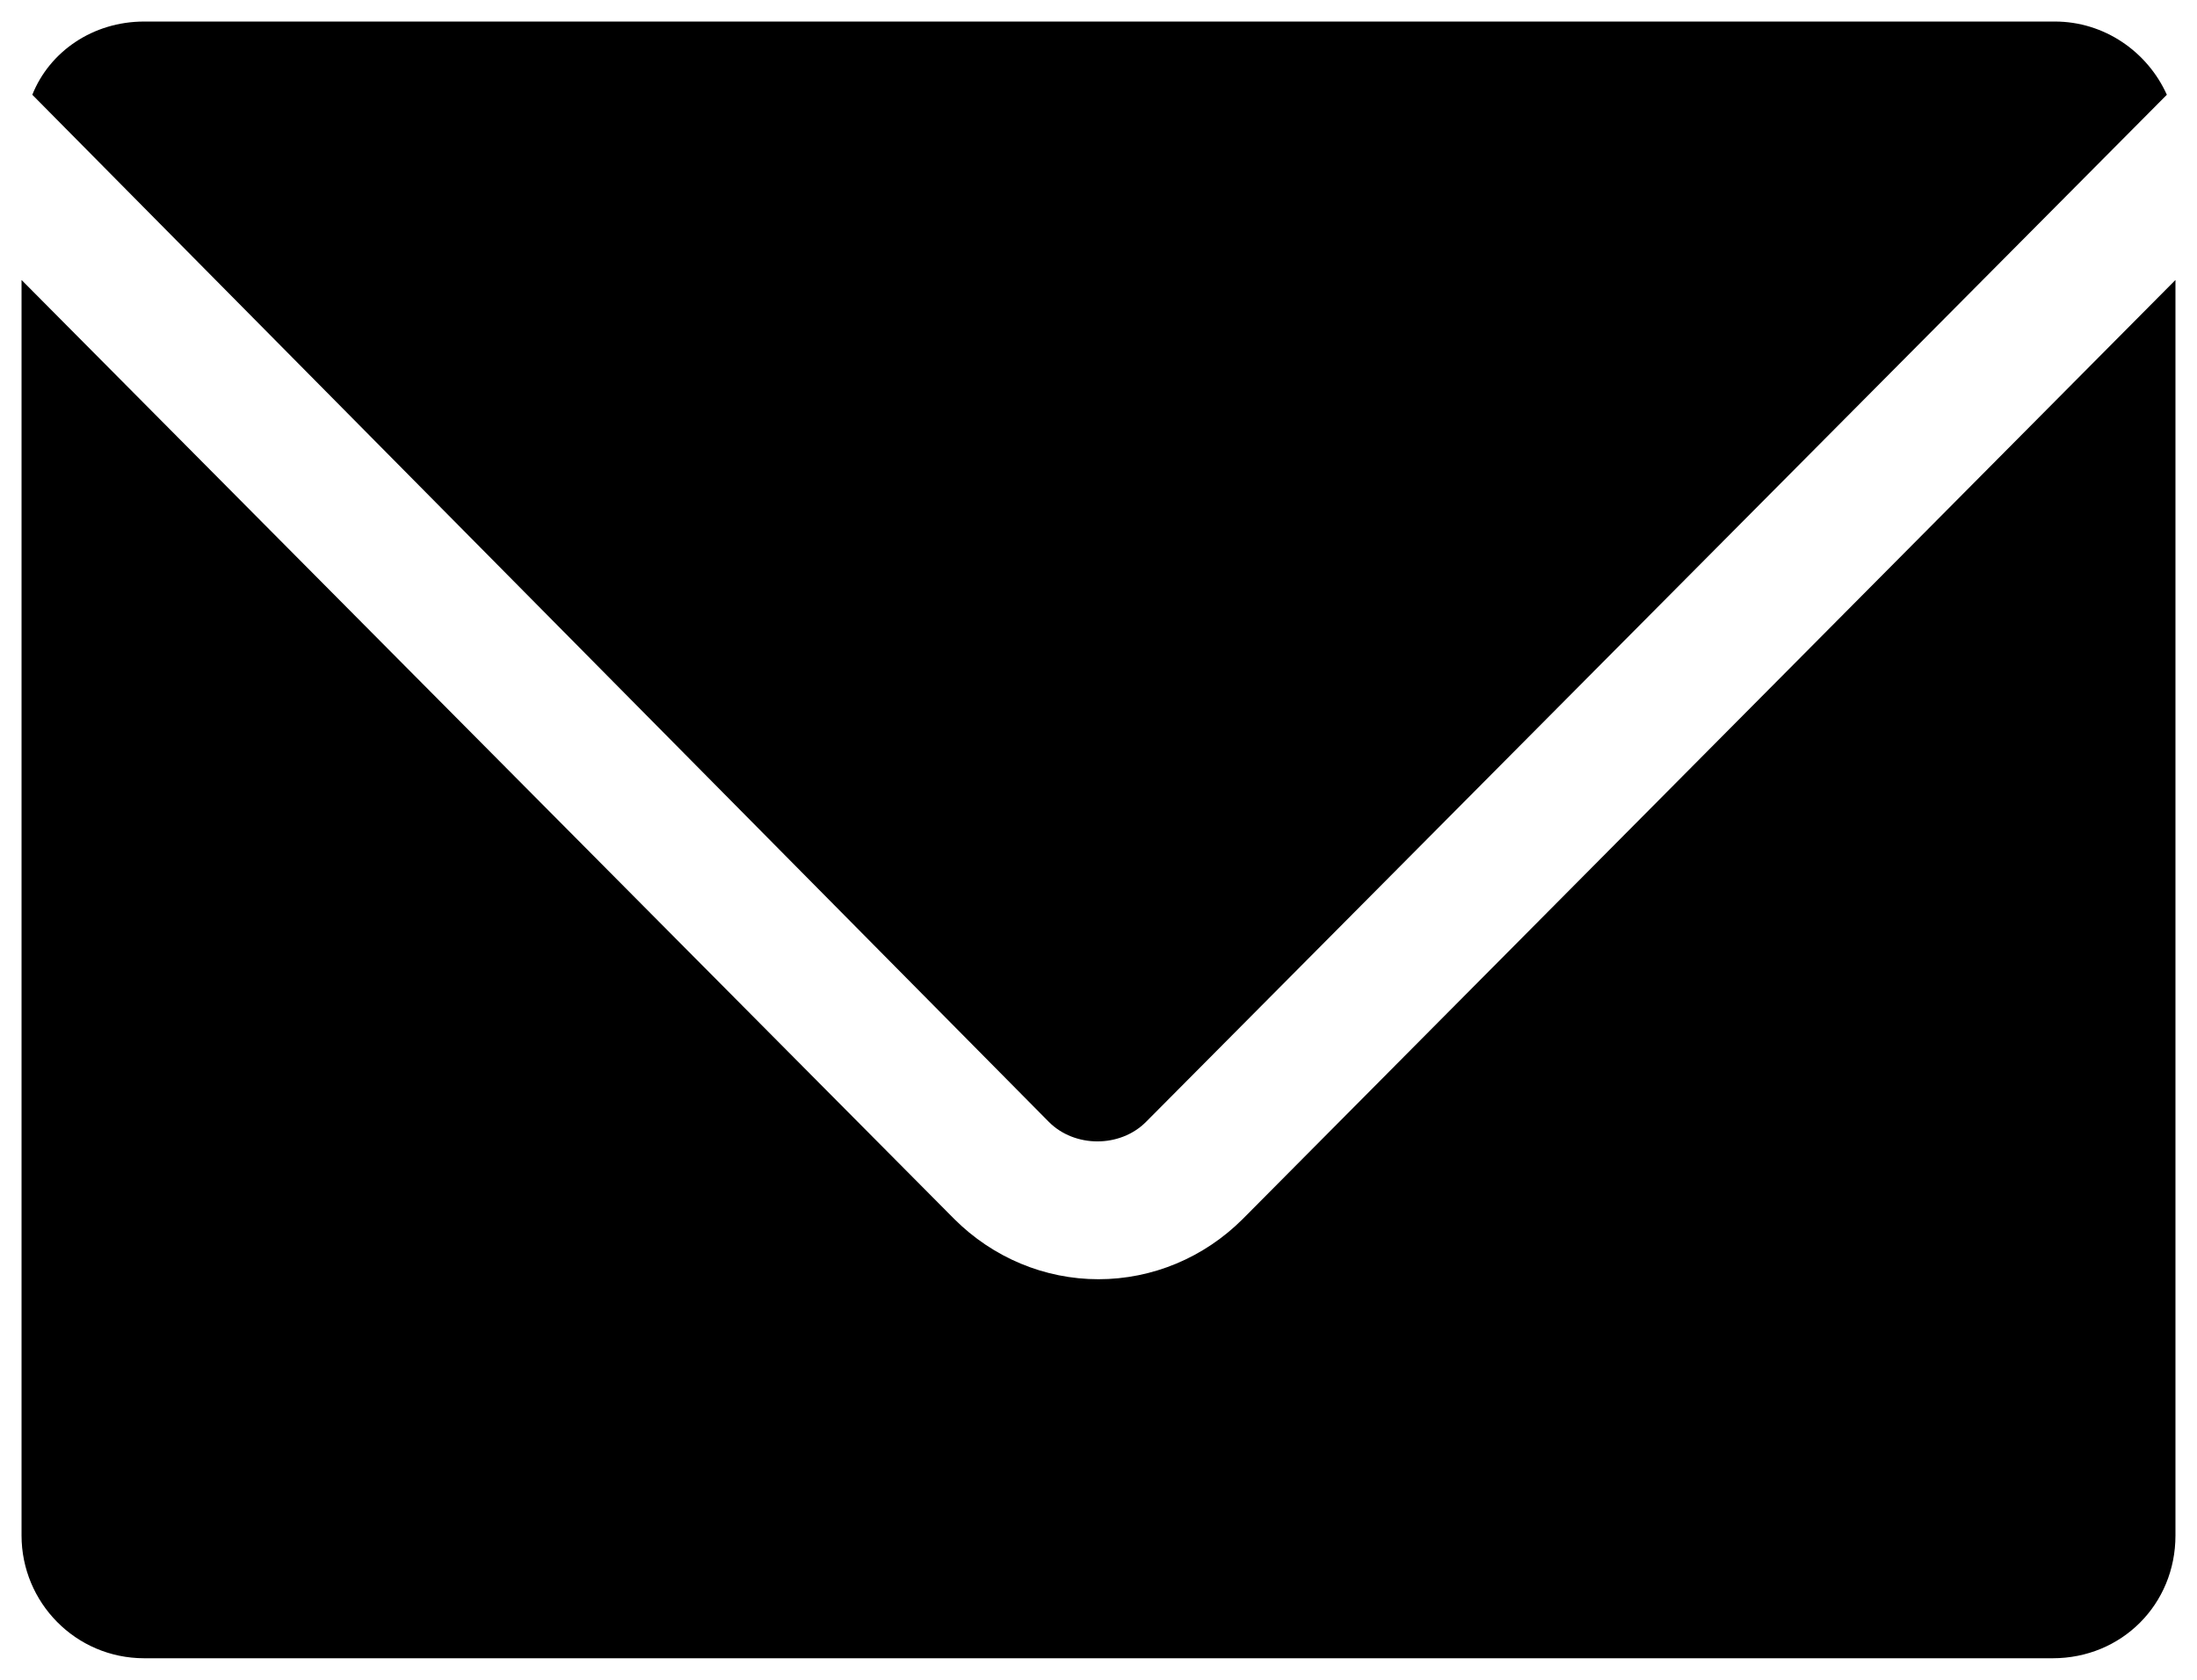
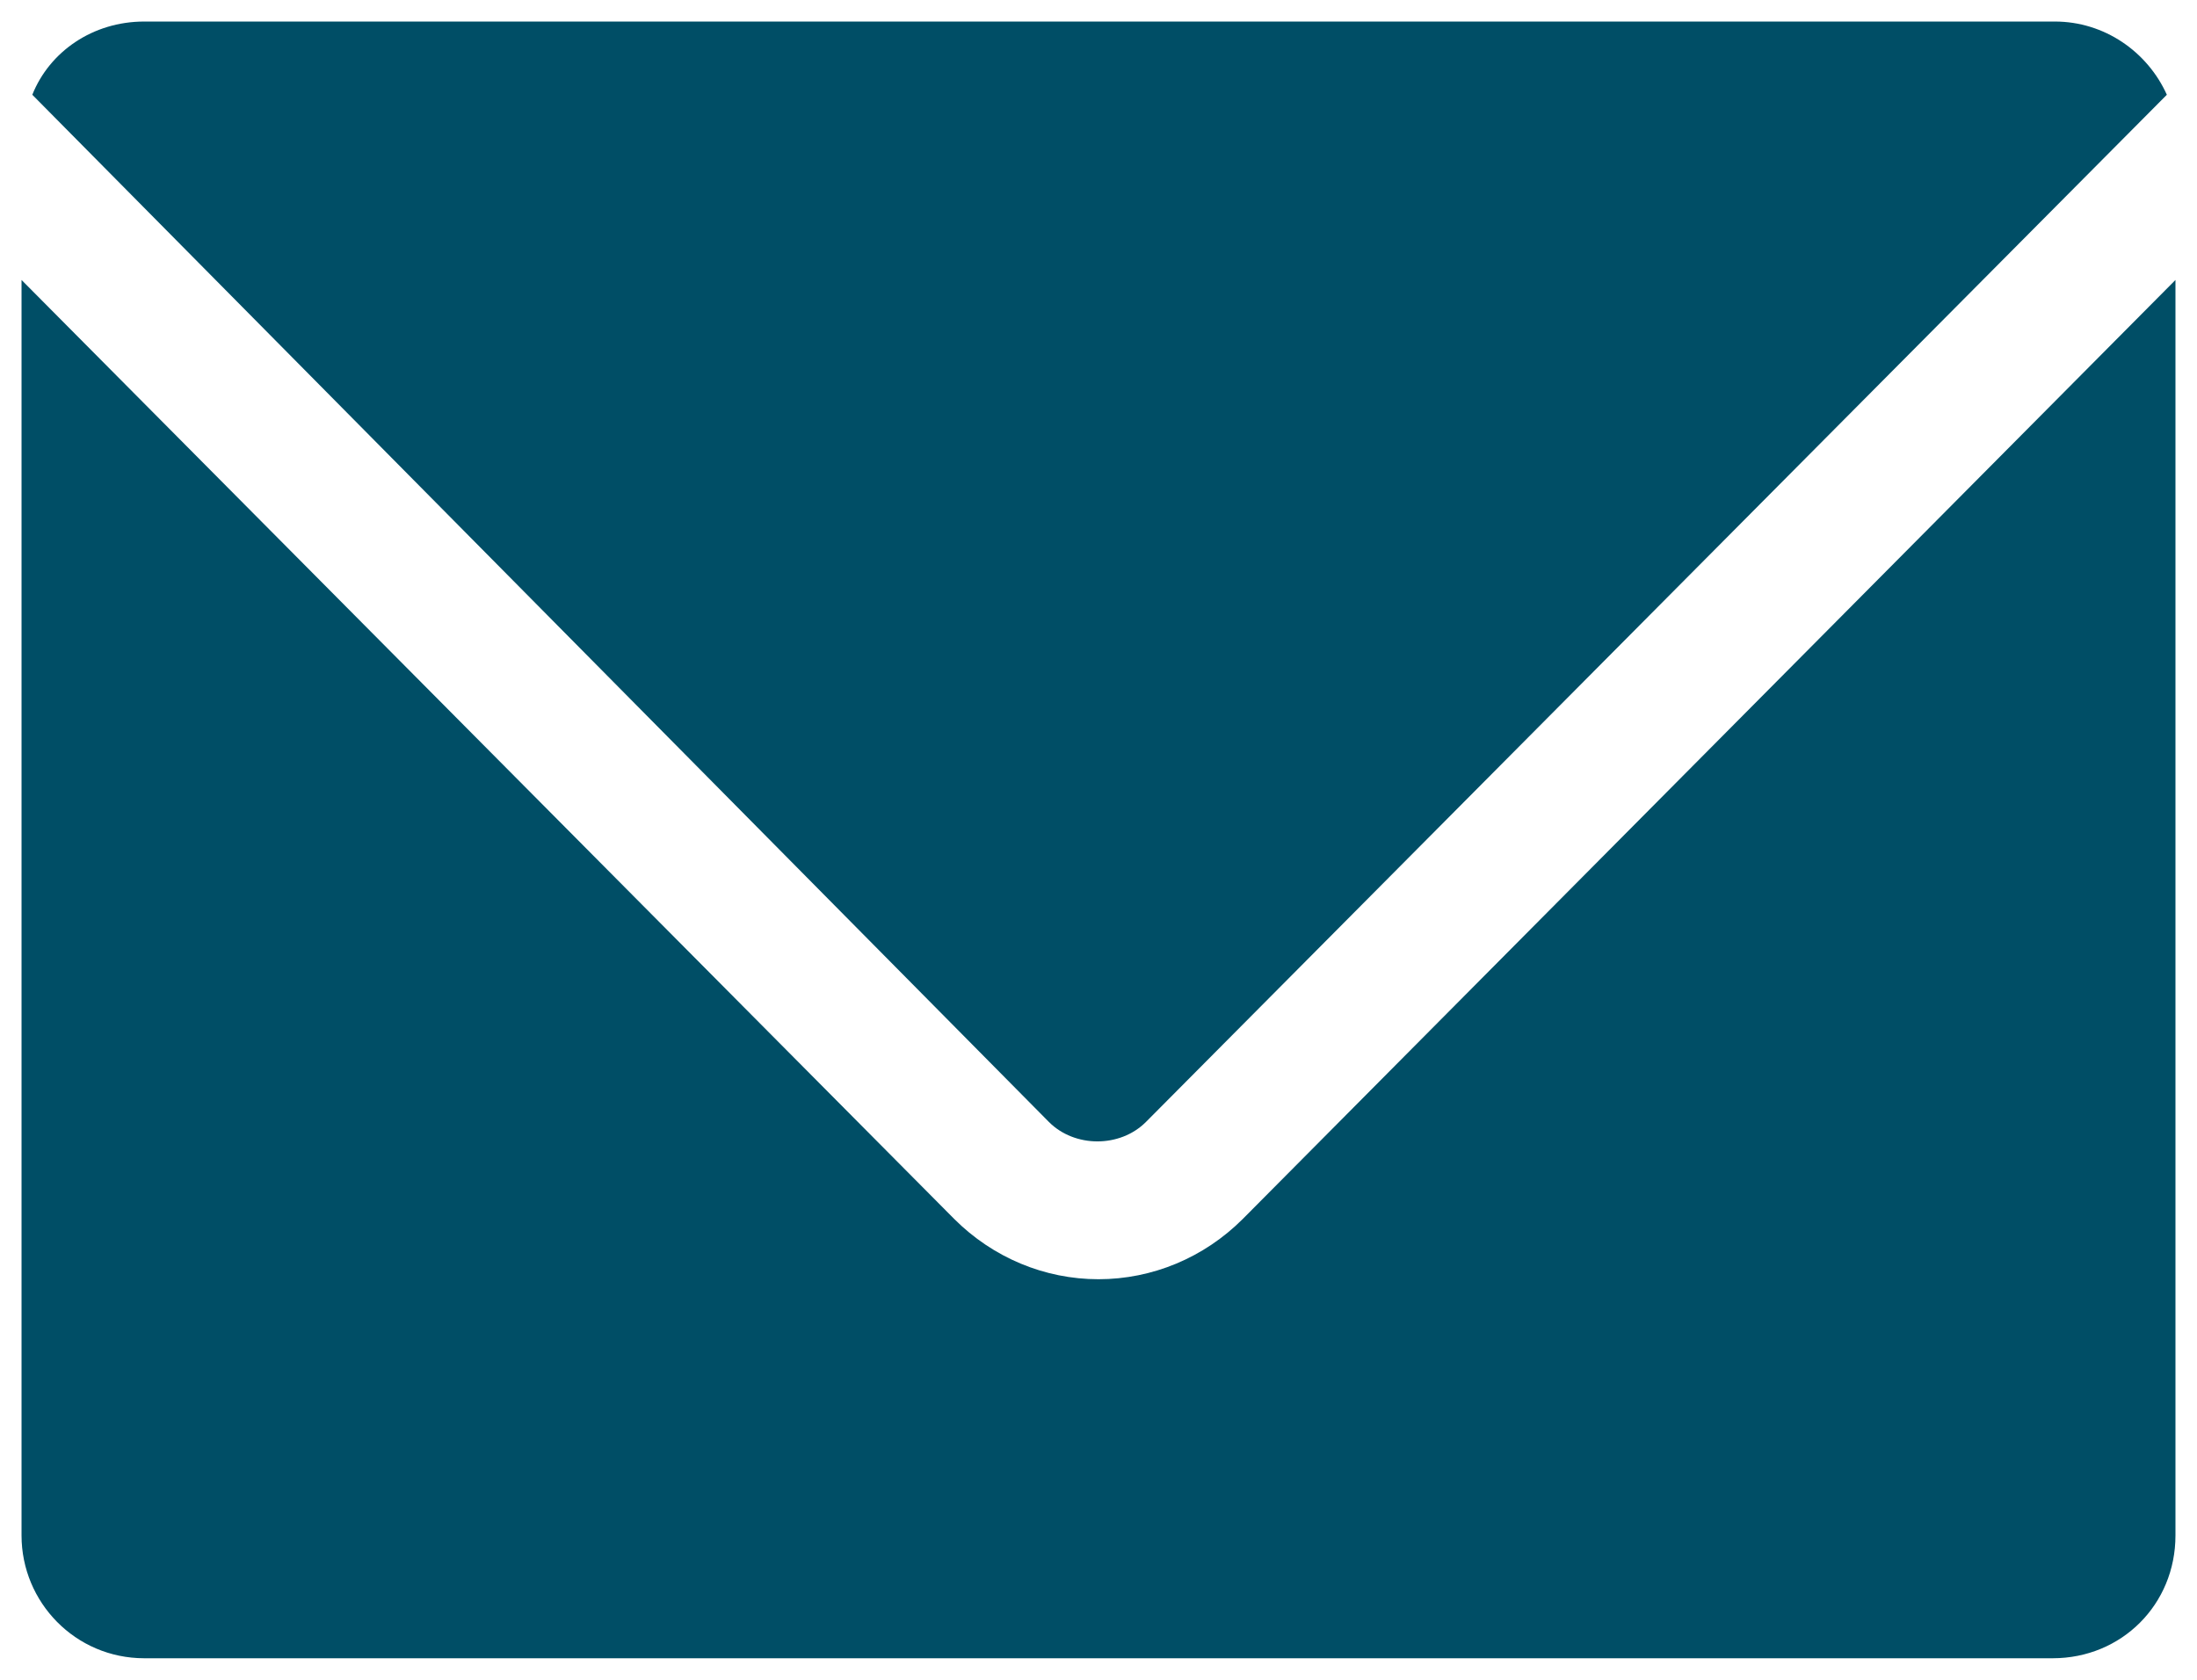
<svg xmlns="http://www.w3.org/2000/svg" version="1.1" id="Layer_1" x="0px" y="0px" viewBox="0 0 102 78" enable-background="new 0 0 102 78" xml:space="preserve">
-   <path fill="@colorDarkBlue" d="M6.7,1h88.7c2.3,0,4.3,1.4,5.2,3.4L53.2,52.1c-1.2,1.2-3.3,1.2-4.5,0L1.5,4.4C2.3,2.4,4.3,1,6.7,1z   M101,71.3c0,3.2-2.5,5.7-5.7,5.7H6.7C3.5,77,1,74.4,1,71.3V13l43.3,43.6c1.8,1.8,4.2,2.8,6.7,2.8c2.5,0,4.9-1,6.7-2.8L101,13V71.3z  " />
+   <path fill="#004E66" d="M6.7,1h88.7c2.3,0,4.3,1.4,5.2,3.4L53.2,52.1c-1.2,1.2-3.3,1.2-4.5,0L1.5,4.4C2.3,2.4,4.3,1,6.7,1z   M101,71.3c0,3.2-2.5,5.7-5.7,5.7H6.7C3.5,77,1,74.4,1,71.3V13l43.3,43.6c1.8,1.8,4.2,2.8,6.7,2.8c2.5,0,4.9-1,6.7-2.8L101,13V71.3z  " />
</svg>
